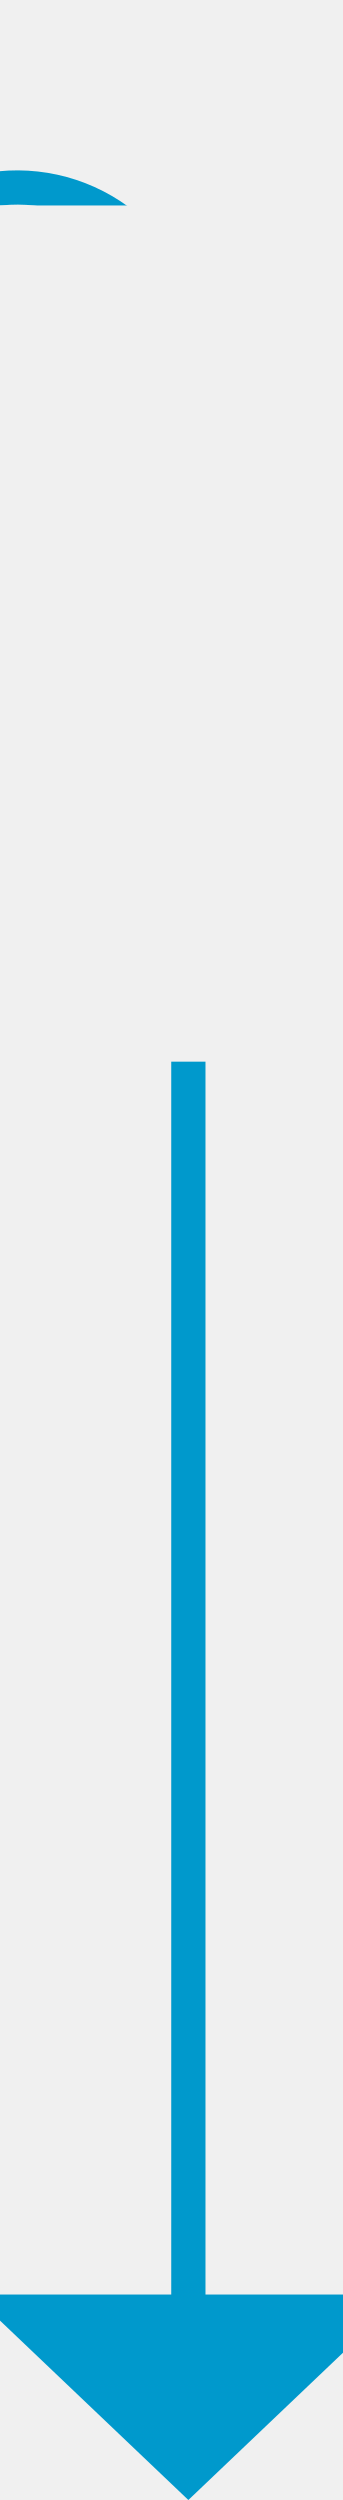
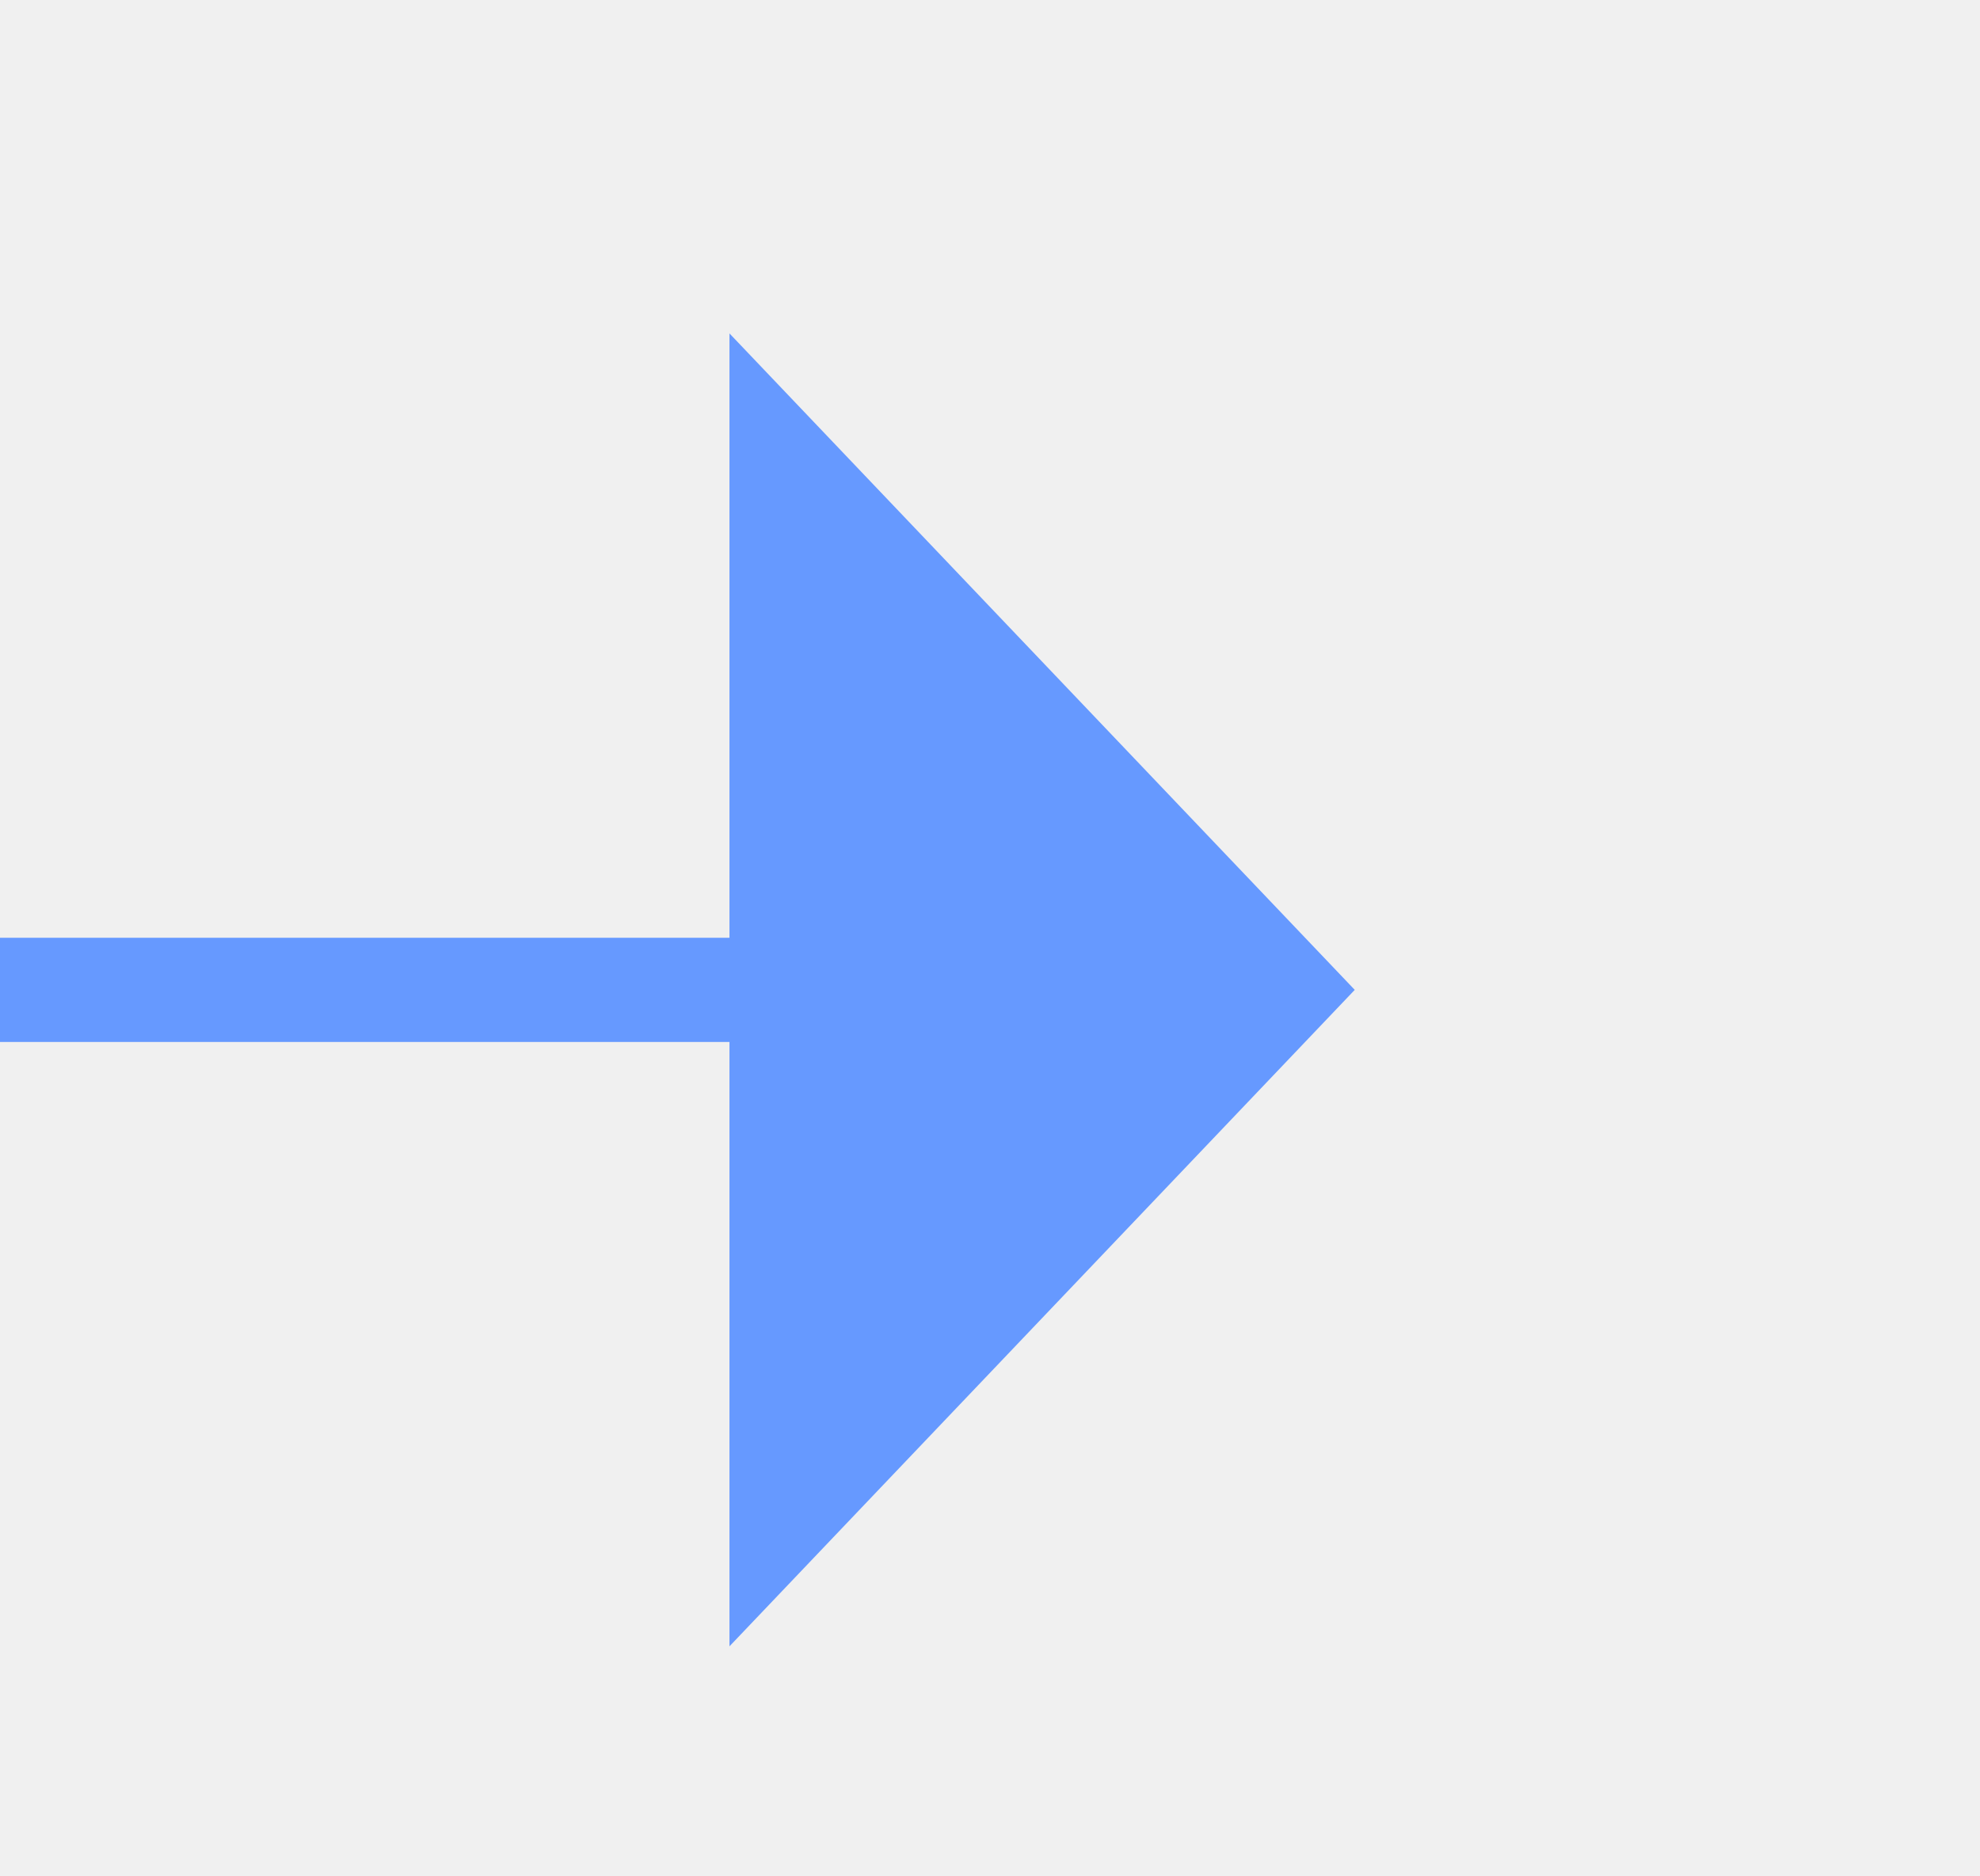
- <svg xmlns="http://www.w3.org/2000/svg" version="1.1" width="10px" height="73px" preserveAspectRatio="xMidYMin meet" viewBox="409 695  8 73">
+ <svg xmlns="http://www.w3.org/2000/svg" version="1.1" width="19px" height="18px" preserveAspectRatio="xMinYMid meet" viewBox="862 1405  19 16">
  <defs>
-     <mask fill="white" id="clip111">
-       <path d="M 390 701  L 436 701  L 436 726  L 390 726  Z M 372 697  L 436 697  L 436 777  L 372 777  Z " fill-rule="evenodd" />
+     <mask fill="white" id="clip330">
+       <path d="M 819.5 1400  L 852.5 1400  L 852.5 1425  L 819.5 1425  Z M 797 1400  L 884 1400  L 884 1425  L 797 1425  Z " fill-rule="evenodd" />
    </mask>
  </defs>
-   <path d="M 372 700.5  L 408 700.5  A 5 5 0 0 1 413.5 705.5 L 413.5 763  " stroke-width="1" stroke="#0099cc" fill="none" mask="url(#clip111)" />
-   <path d="M 407.2 762  L 413.5 768  L 419.8 762  L 407.2 762  Z " fill-rule="nonzero" fill="#0099cc" stroke="none" mask="url(#clip111)" />
+   <path d="M 819.5 1413.5  L 797 1413.5  M 852.5 1413.5  L 870 1413.5  " stroke-width="1" stroke="#6699ff" fill="none" />
+   <path d="M 869 1419.8  L 875 1413.5  L 869 1407.2  L 869 1419.8  Z " fill-rule="nonzero" fill="#6699ff" stroke="none" mask="url(#clip330)" />
</svg>
